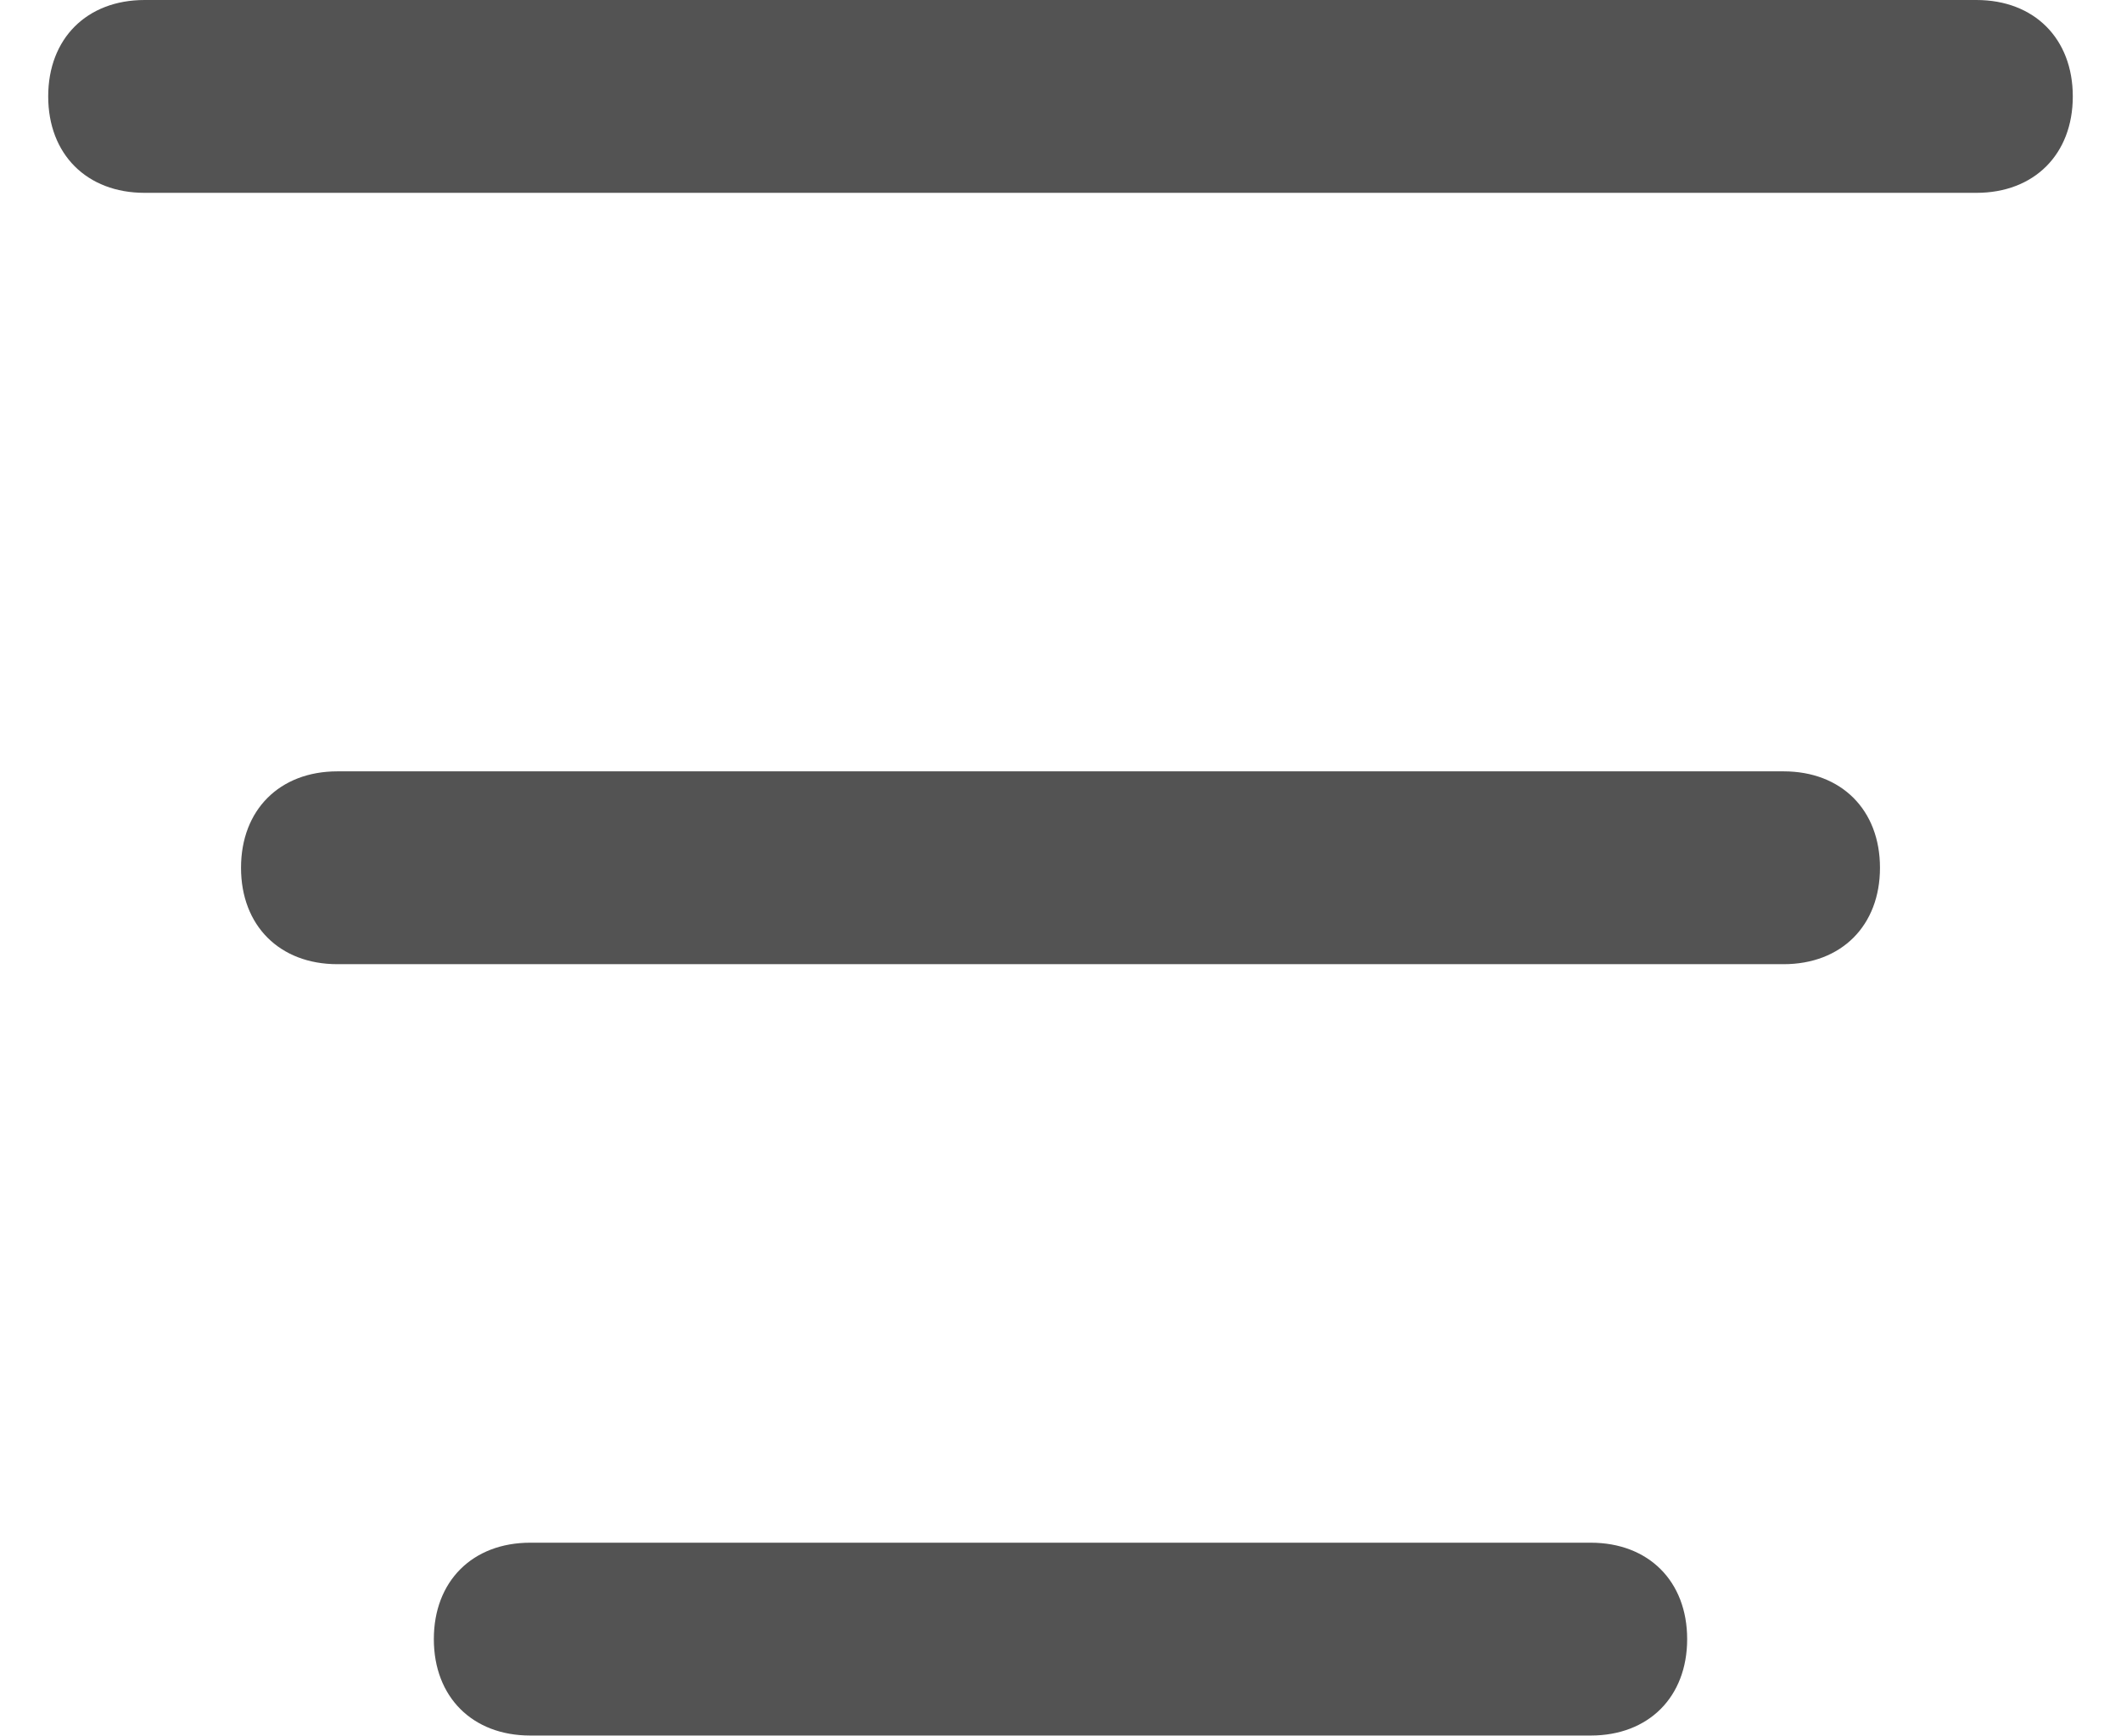
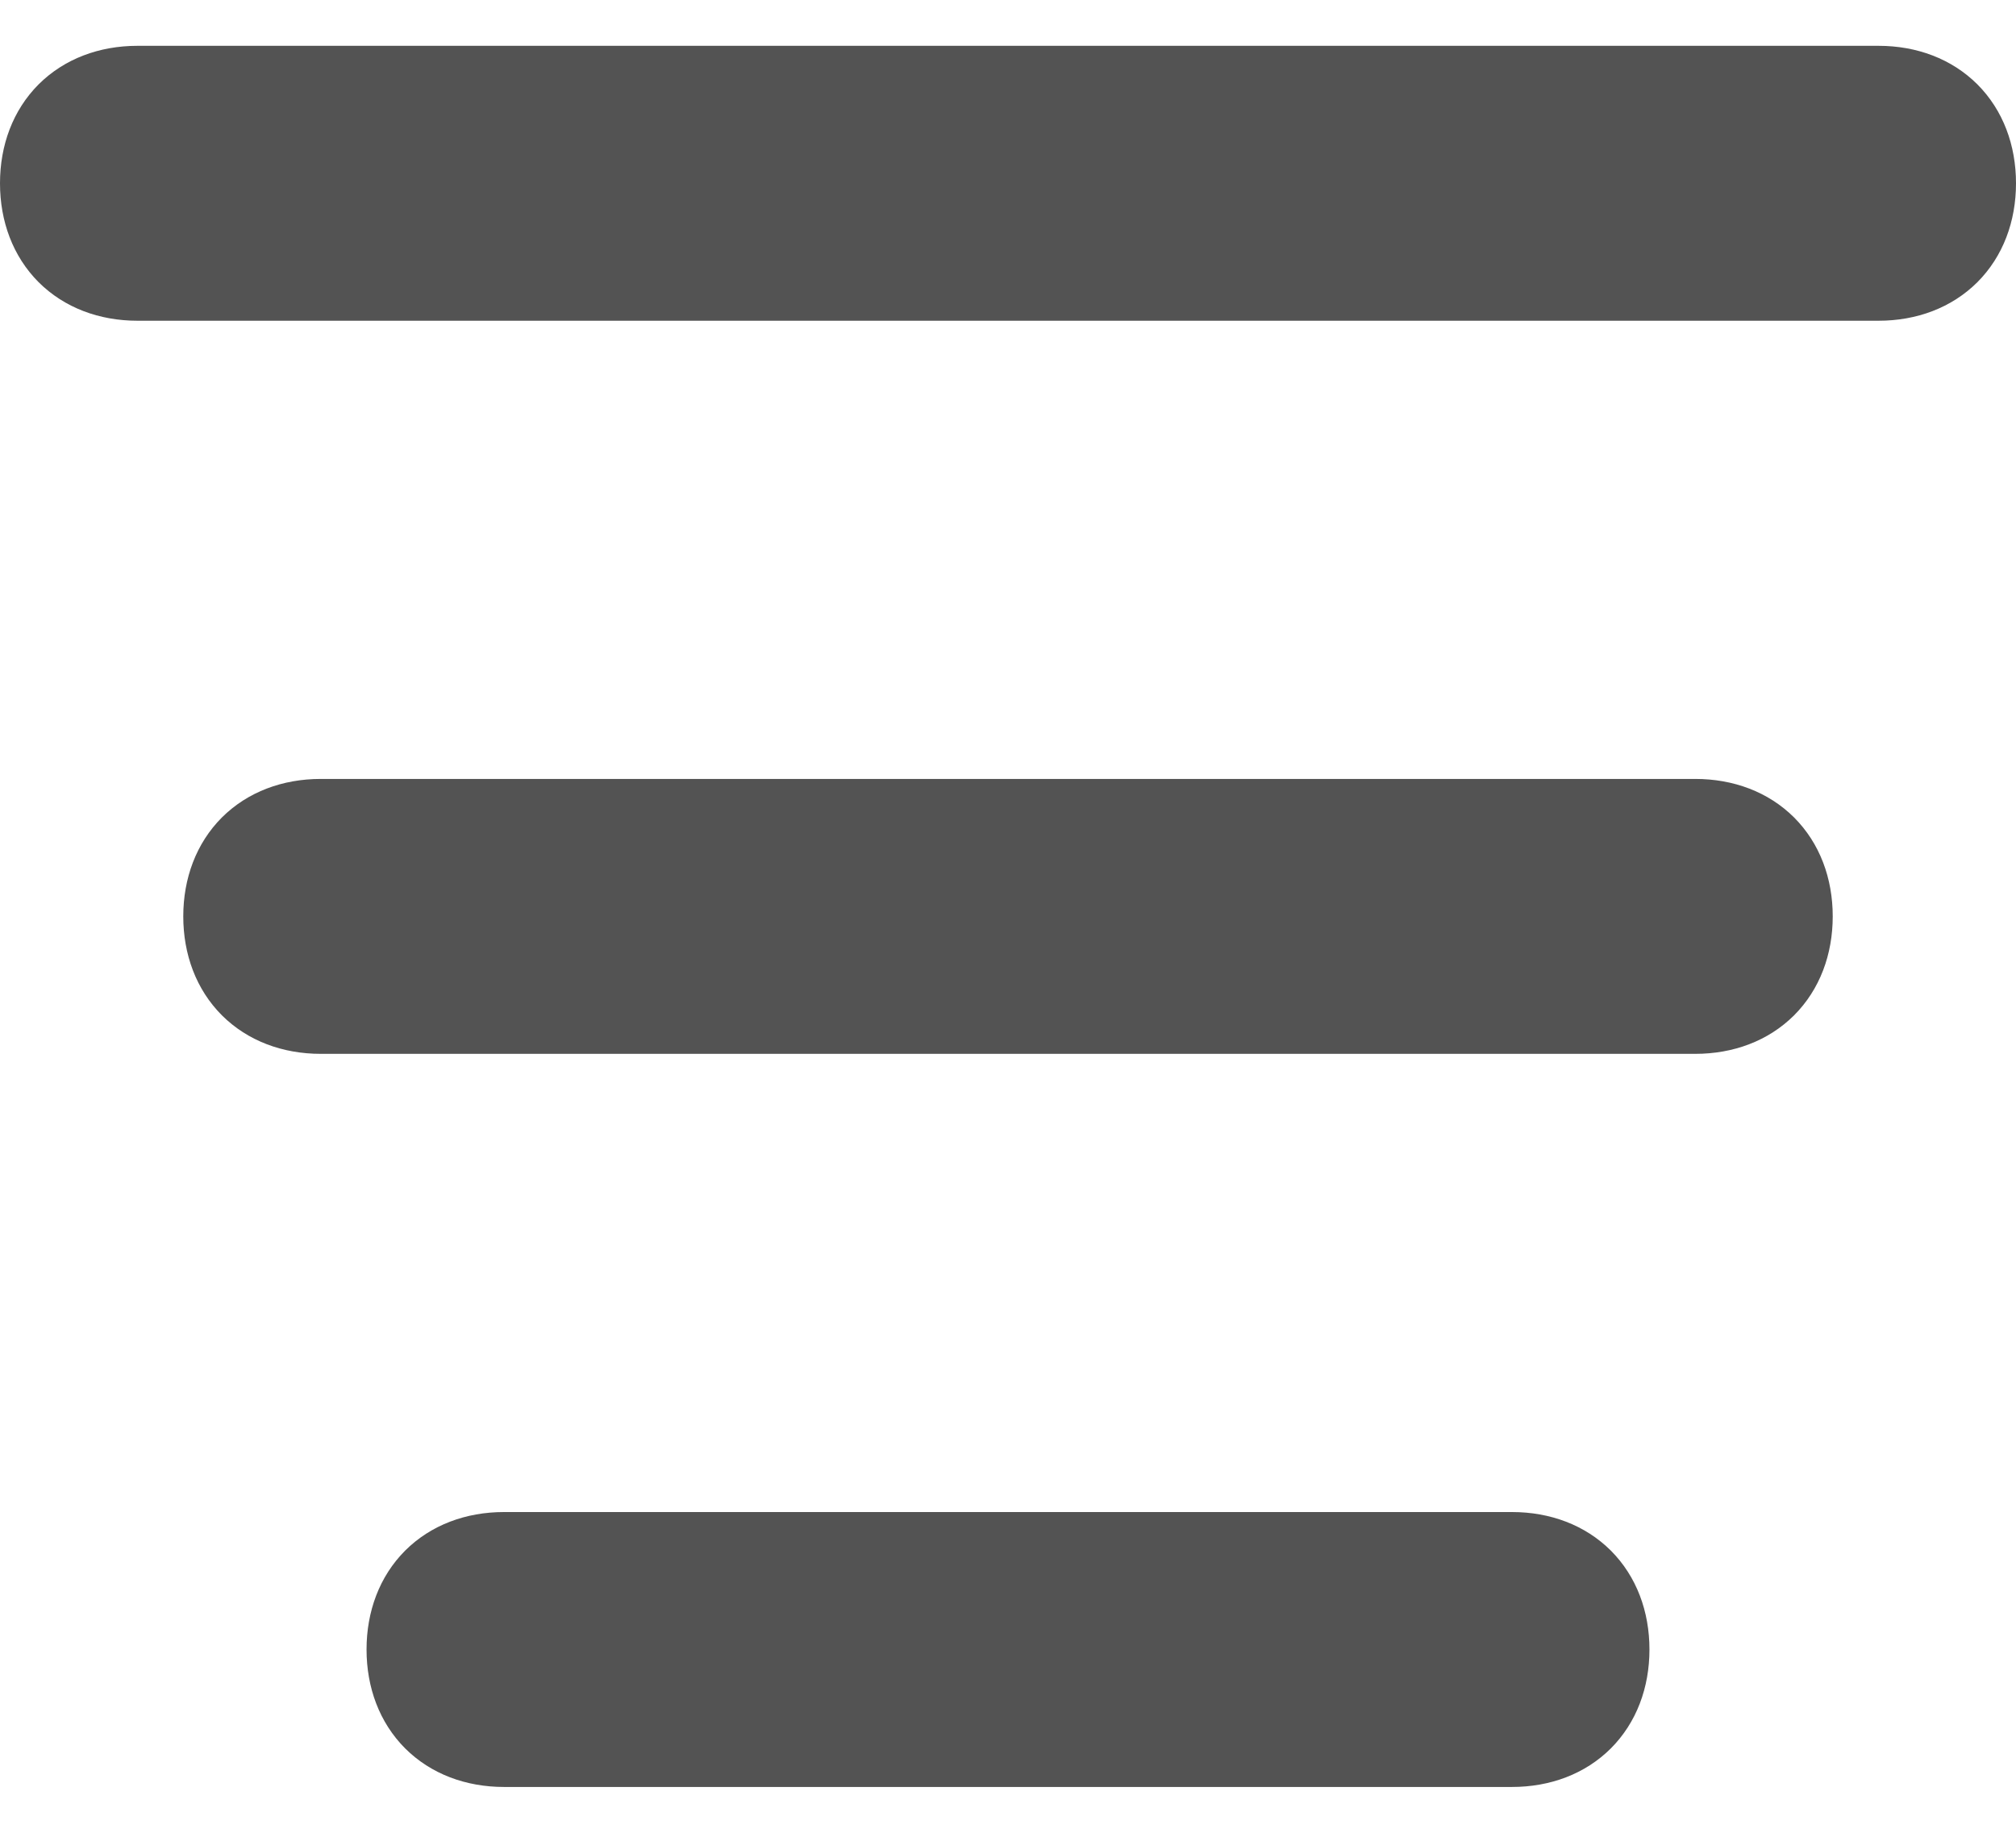
- <svg xmlns="http://www.w3.org/2000/svg" width="22" height="18" viewBox="0 0 22 18" fill="none">
-   <path d="M18.5 8H3.5C2.9 8 2.5 8.4 2.5 9C2.5 9.6 2.9 10 3.5 10H18.5C19.1 10 19.5 9.6 19.5 9C19.5 8.4 19.1 8 18.5 8ZM1.5 2H20.5C21.1 2 21.5 1.6 21.5 1C21.5 0.4 21.1 0 20.5 0H1.5C0.9 0 0.5 0.4 0.5 1C0.5 1.6 0.9 2 1.5 2ZM16.5 16H5.5C4.9 16 4.5 16.4 4.5 17C4.5 17.6 4.9 18 5.5 18H16.5C17.1 18 17.5 17.6 17.5 17C17.5 16.4 17.1 16 16.5 16Z" fill="#535353" />
+ <svg xmlns="http://www.w3.org/2000/svg" width="22" height="20" viewBox="0 0 22 20" fill="none">
+   <path fill-rule="evenodd" clip-rule="evenodd" d="M18.5 8.5H3.5C3.086 8.5 2.703 8.64 2.421 8.921C2.14 9.203 2 9.586 2 10C2 10.414 2.14 10.797 2.421 11.079C2.703 11.36 3.086 11.5 3.5 11.5H18.5C18.914 11.5 19.297 11.36 19.579 11.079C19.86 10.797 20 10.414 20 10C20 9.586 19.86 9.203 19.579 8.921C19.297 8.64 18.914 8.5 18.5 8.5ZM1.5 3.5H20.5C20.914 3.5 21.297 3.36 21.579 3.079C21.86 2.797 22 2.414 22 2C22 1.586 21.86 1.203 21.579 0.921C21.297 0.64 20.914 0.5 20.5 0.5H1.5C1.086 0.5 0.703 0.64 0.421 0.921C0.14 1.203 0 1.586 0 2C0 2.414 0.14 2.797 0.421 3.079C0.703 3.36 1.086 3.5 1.5 3.5ZM16.5 16.5H5.5C5.086 16.5 4.703 16.64 4.421 16.921C4.14 17.203 4 17.586 4 18C4 18.414 4.14 18.797 4.421 19.079C4.703 19.36 5.086 19.5 5.5 19.5H16.5C16.914 19.5 17.297 19.36 17.579 19.079C17.86 18.797 18 18.414 18 18C18 17.586 17.86 17.203 17.579 16.921C17.297 16.64 16.914 16.5 16.5 16.5Z" fill="#535353" />
</svg>
